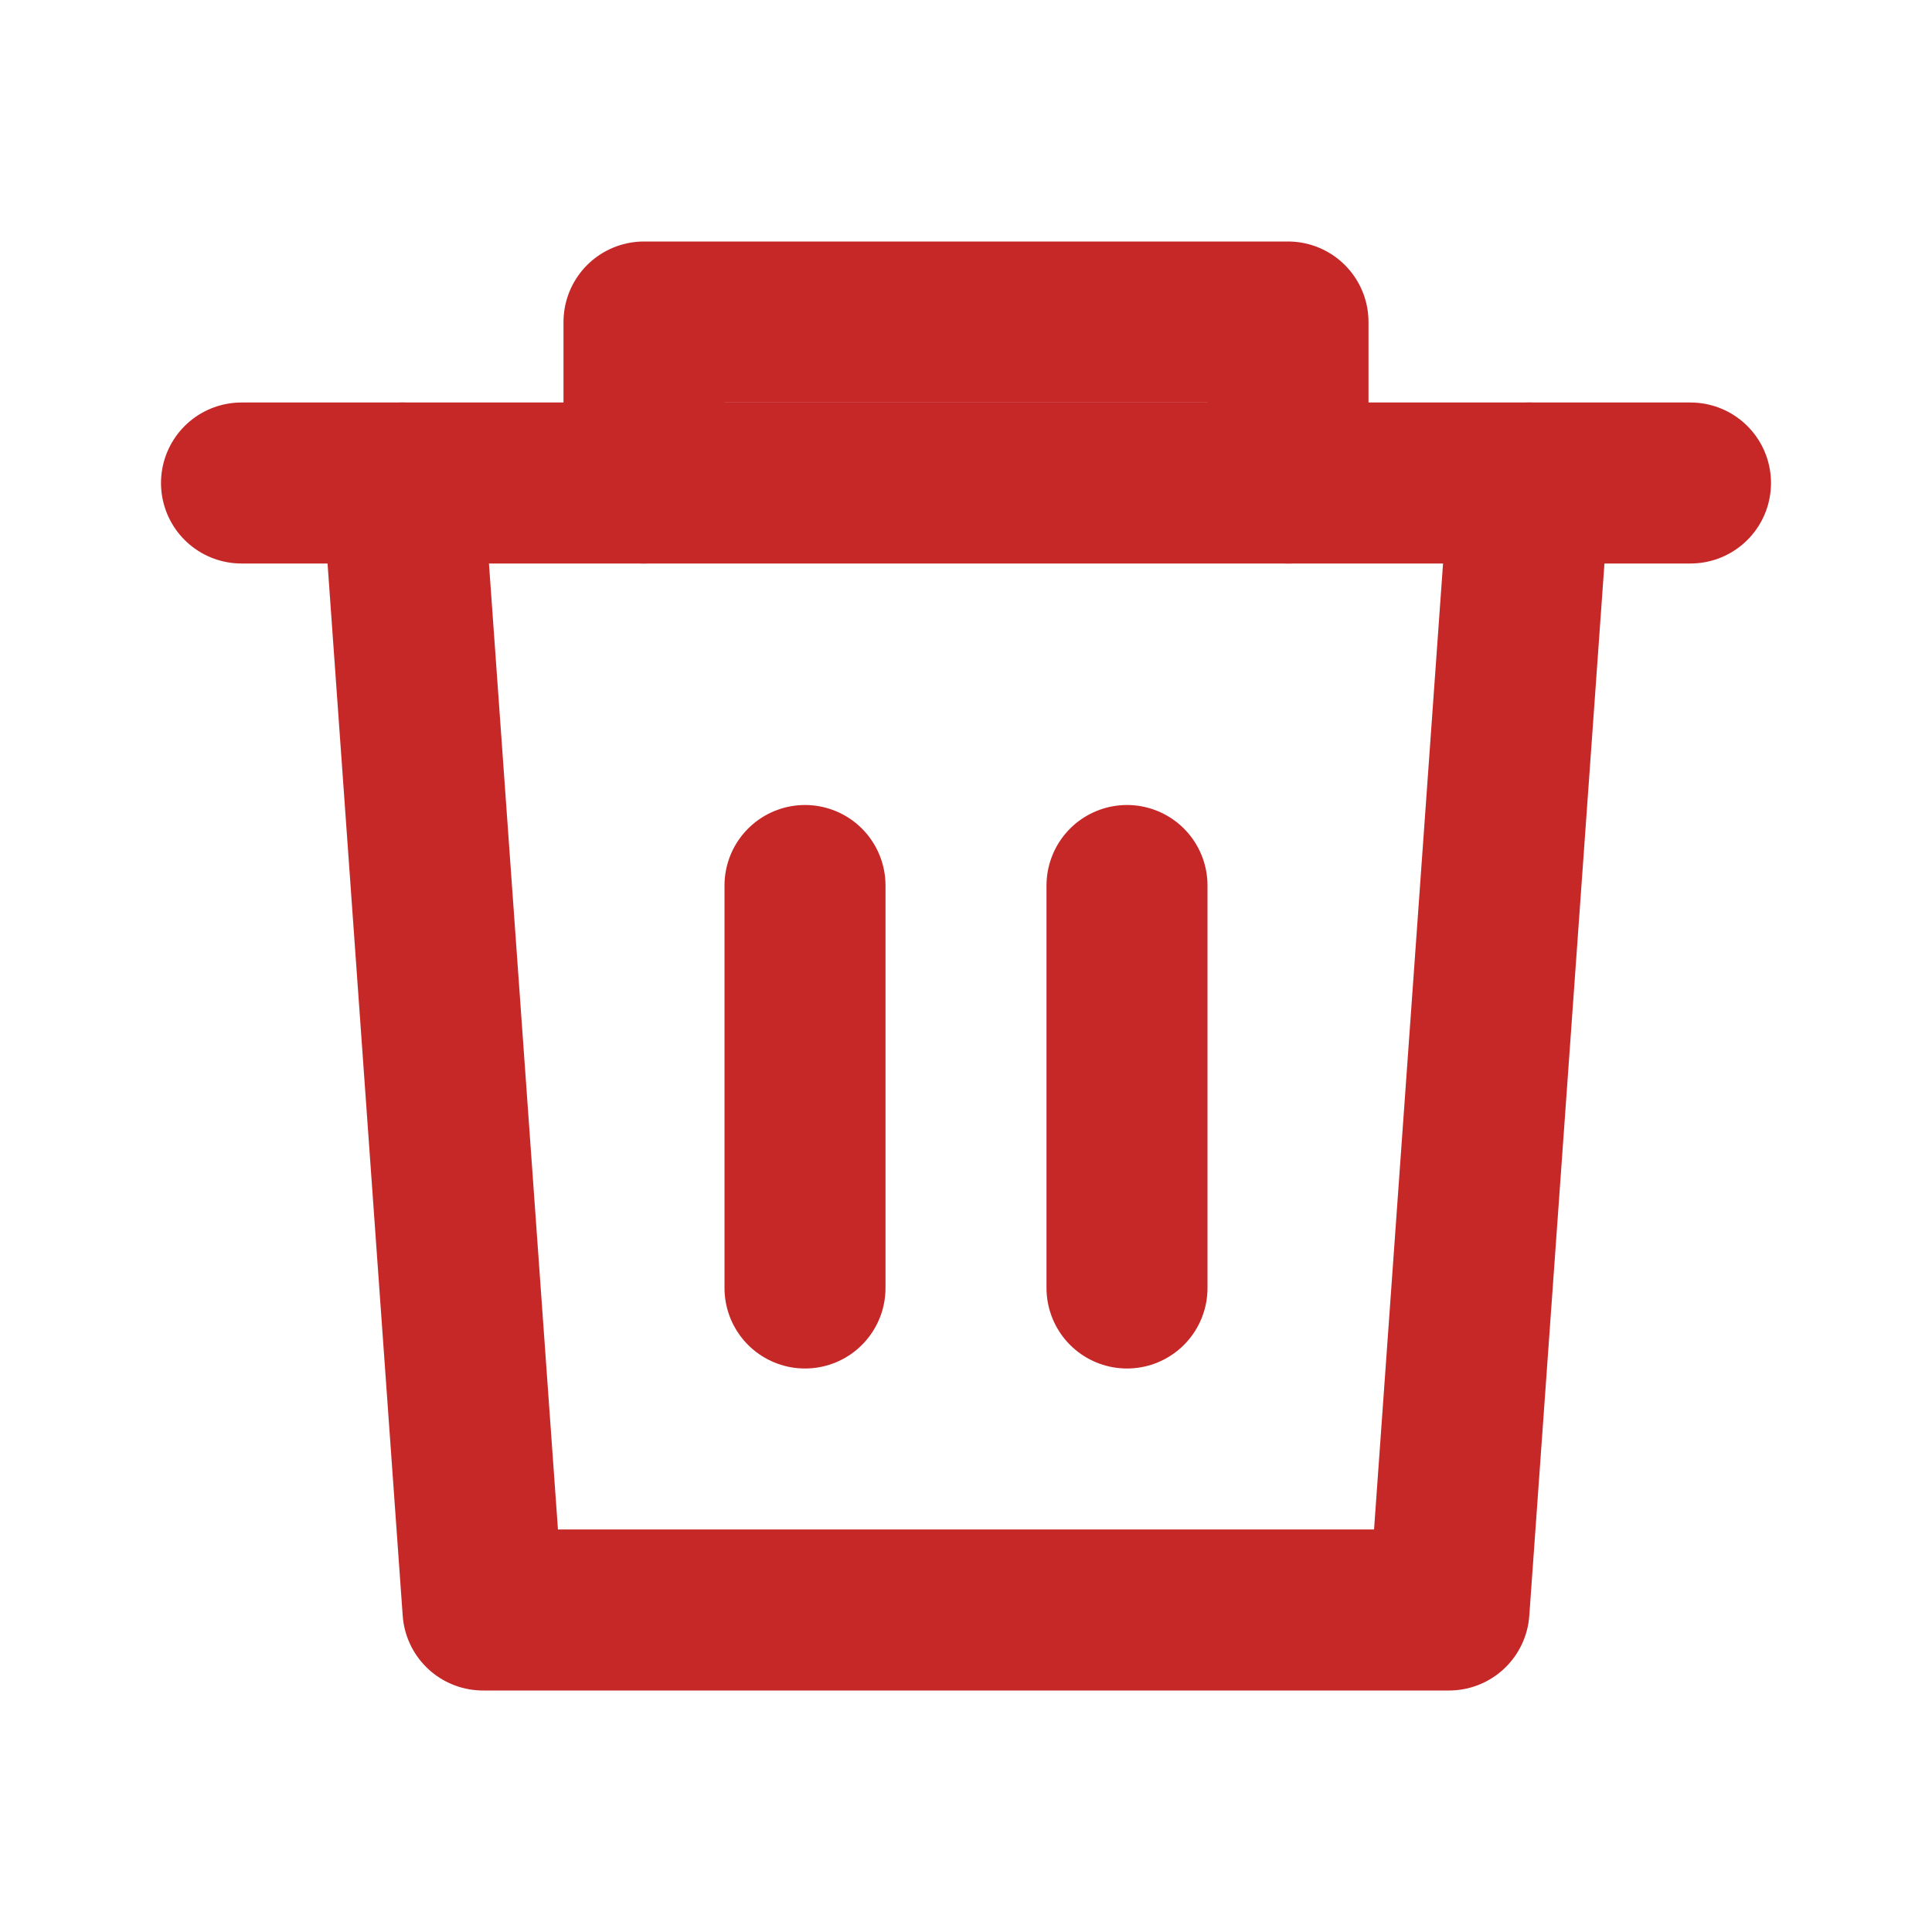
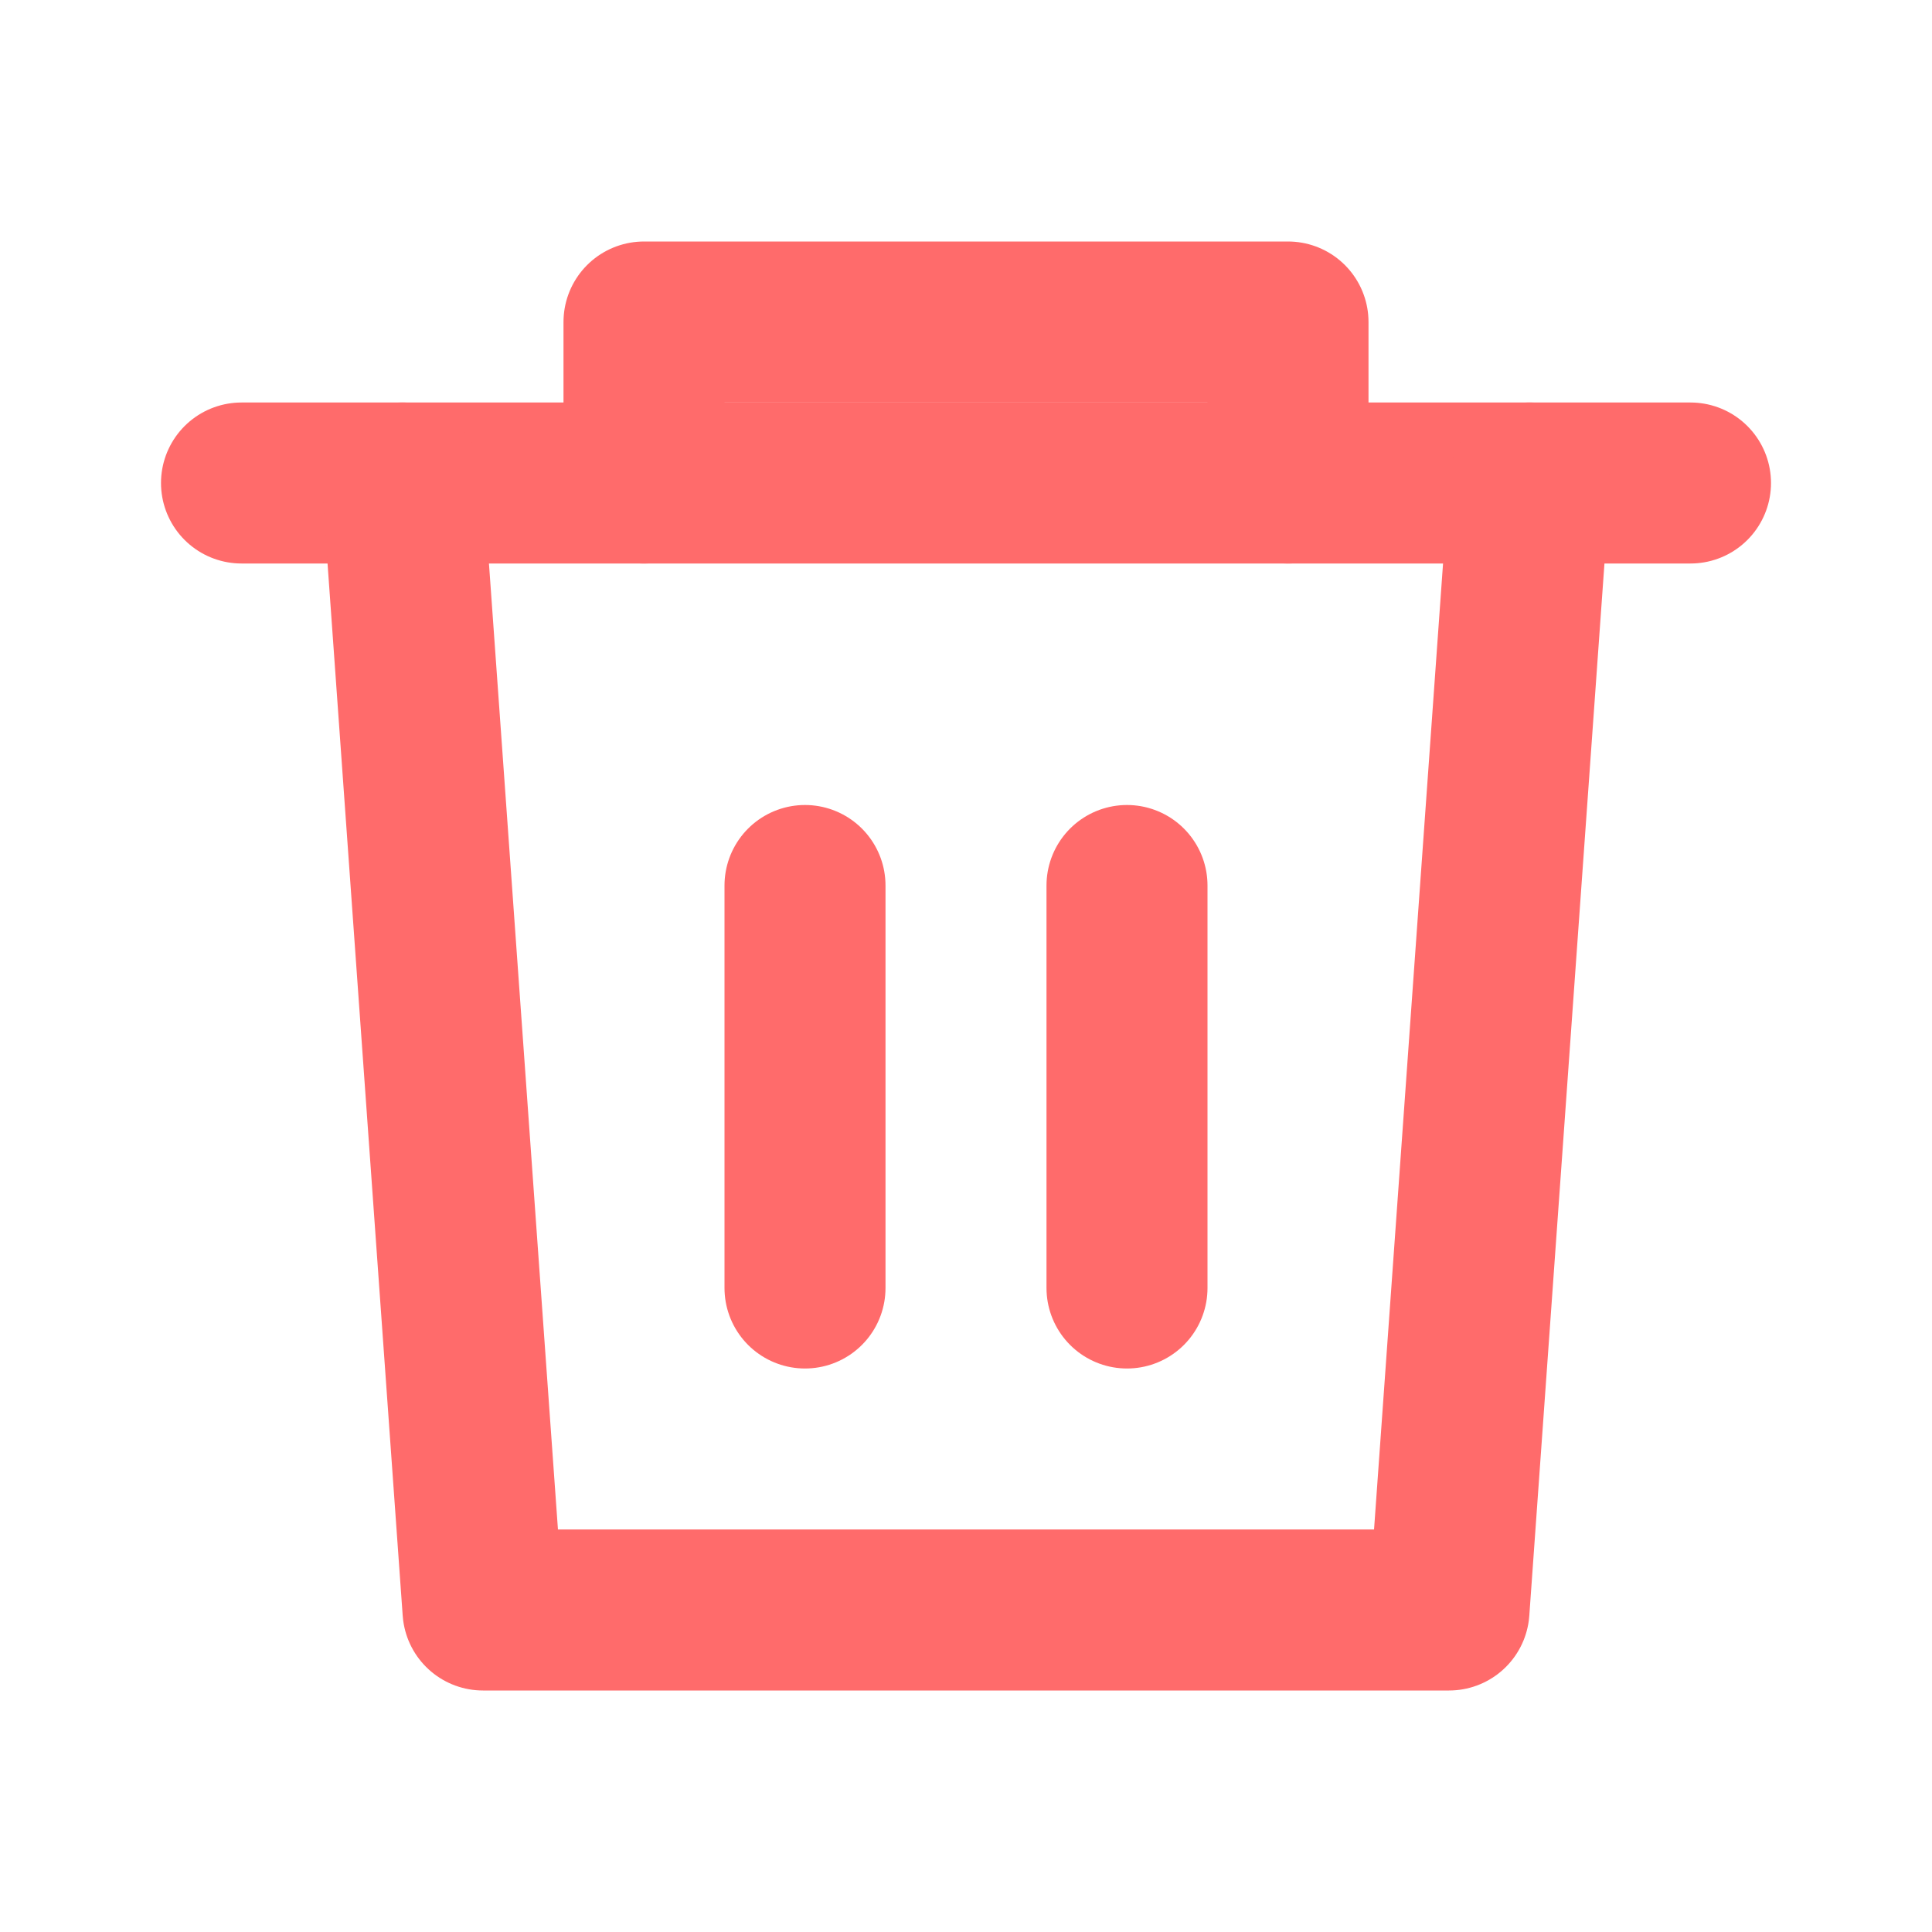
- <svg xmlns="http://www.w3.org/2000/svg" viewBox="0 0 24 24" fill="none" stroke="#c62828" stroke-width="2" stroke-linecap="round" stroke-linejoin="round">
+ <svg xmlns="http://www.w3.org/2000/svg" viewBox="0 0 24 24" fill="none" stroke="#ff6b6b" stroke-width="2" stroke-linecap="round" stroke-linejoin="round">
  <path d="M3 6h18" />
  <path d="M8 6V4h8v2" />
  <path d="M19 6l-1 14H6L5 6" />
  <path d="M10 11v5" />
  <path d="M14 11v5" />
</svg>
